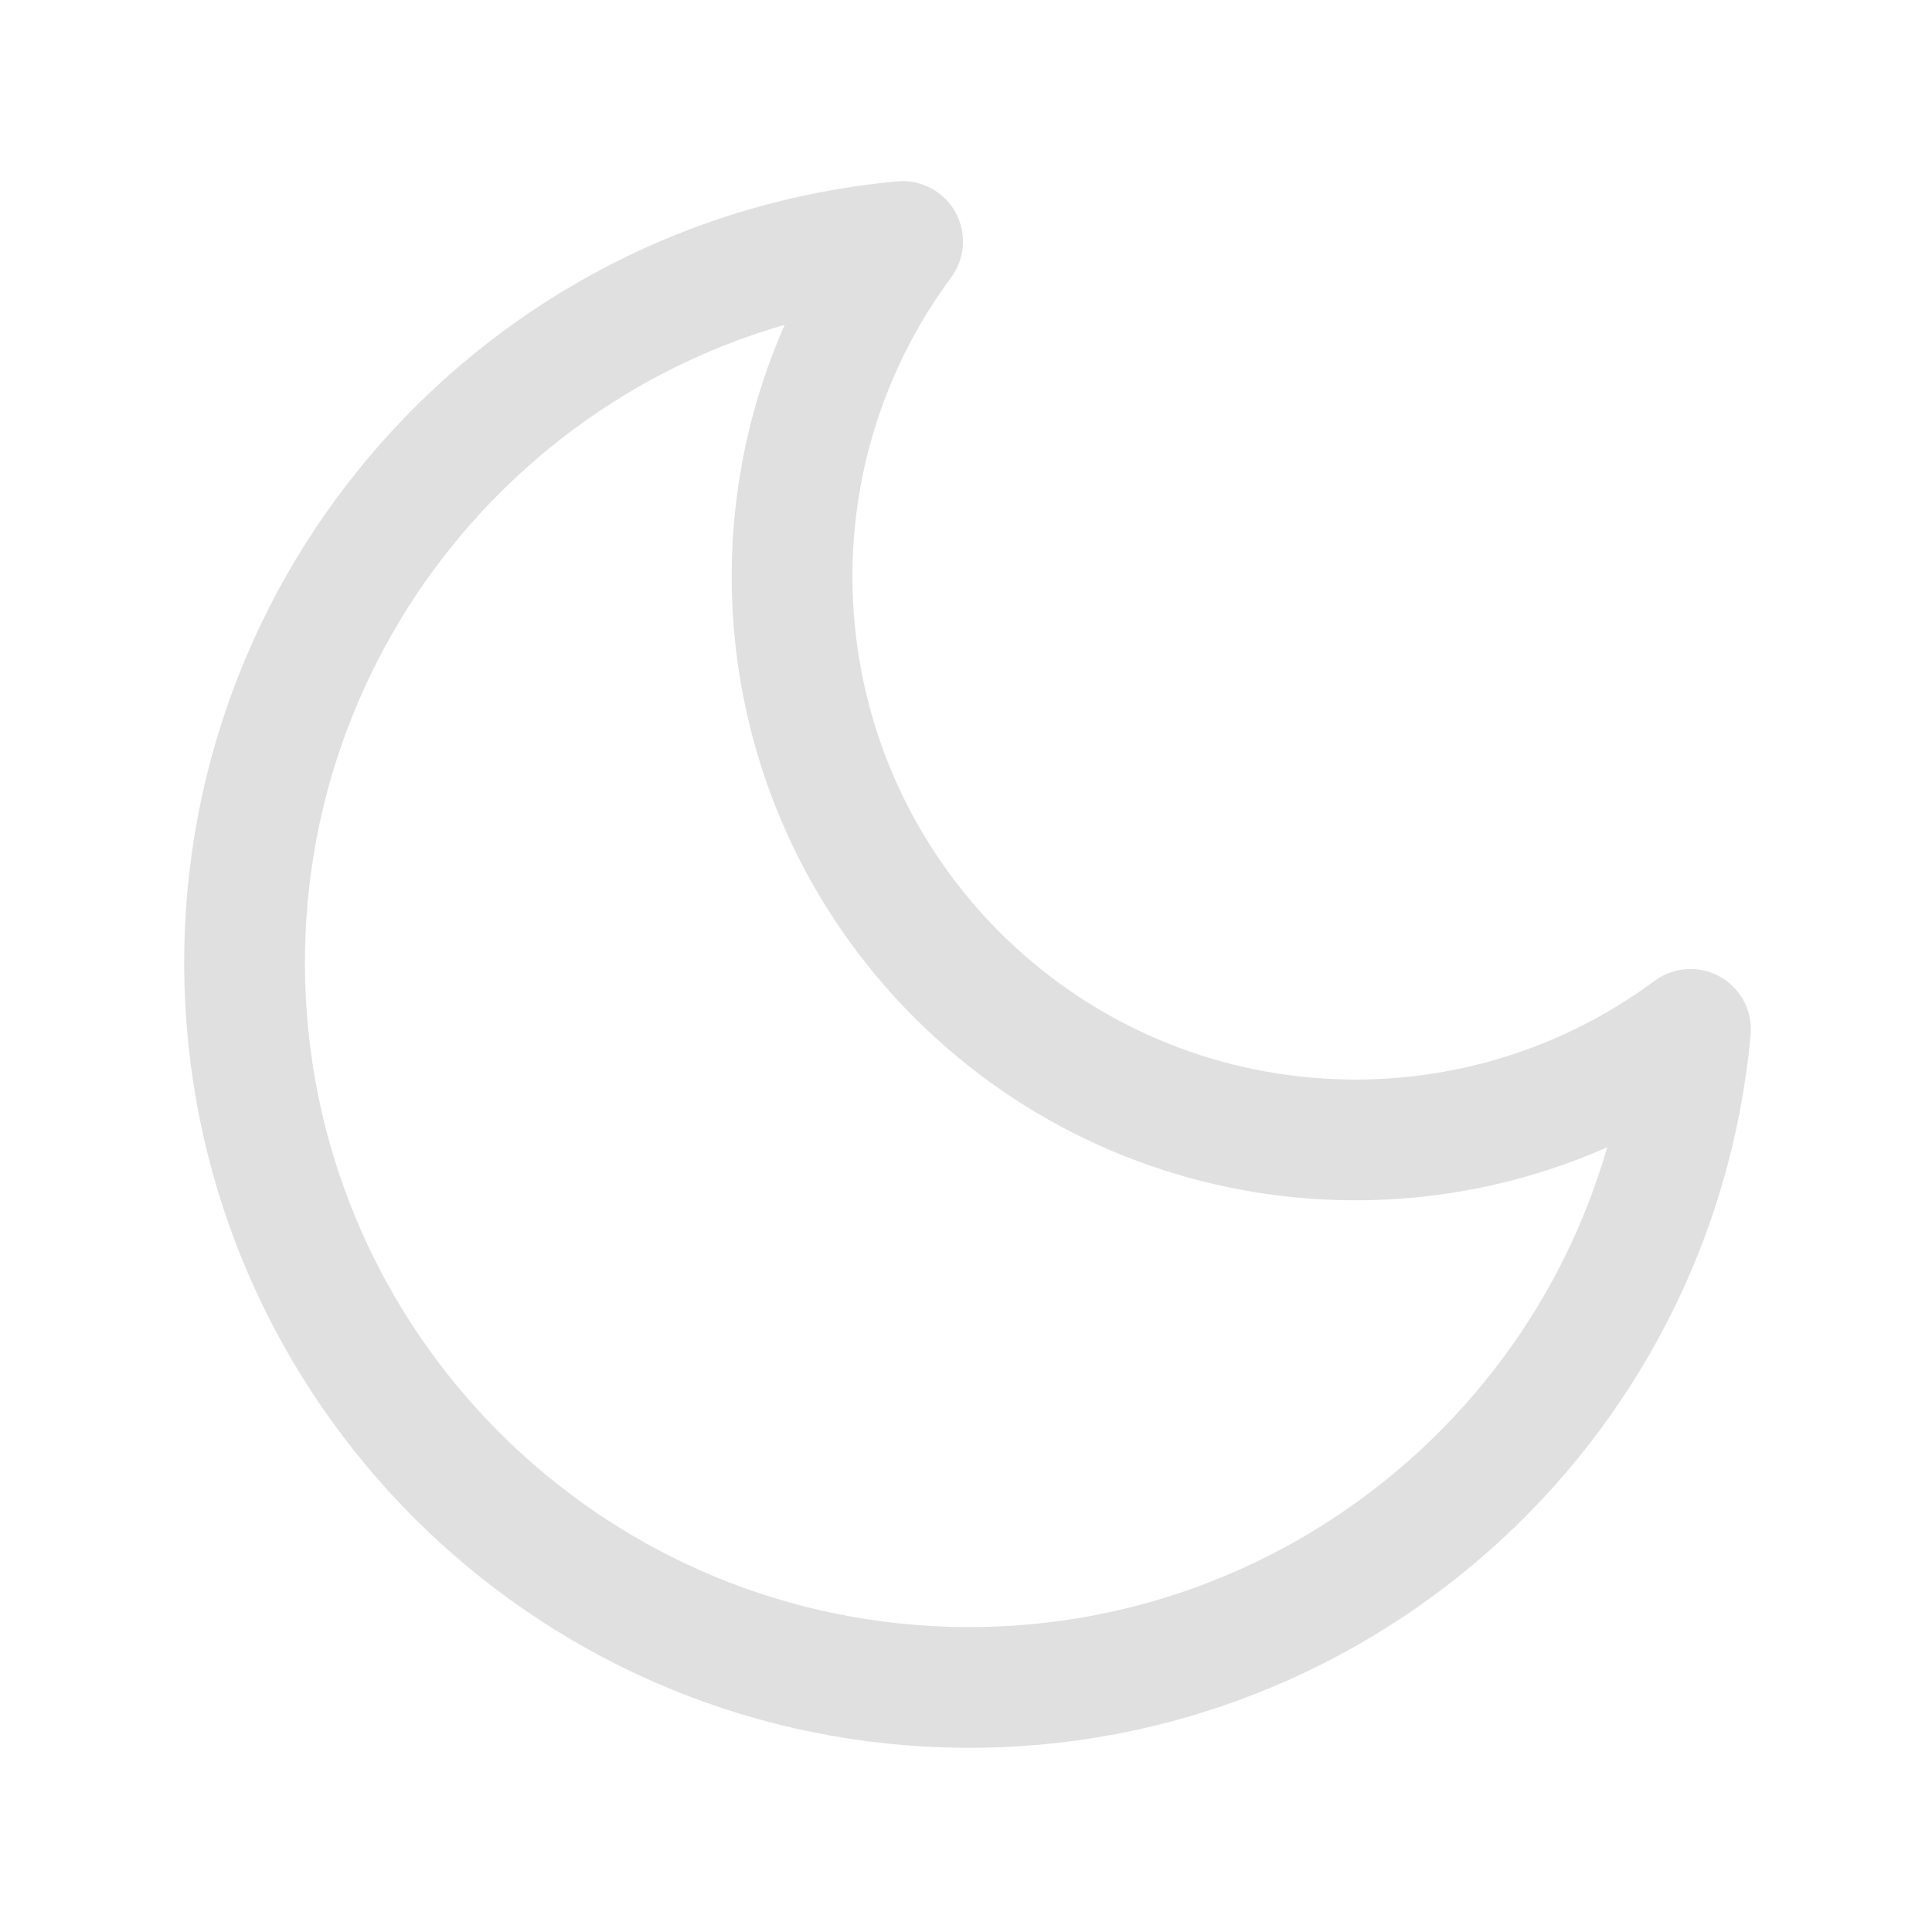
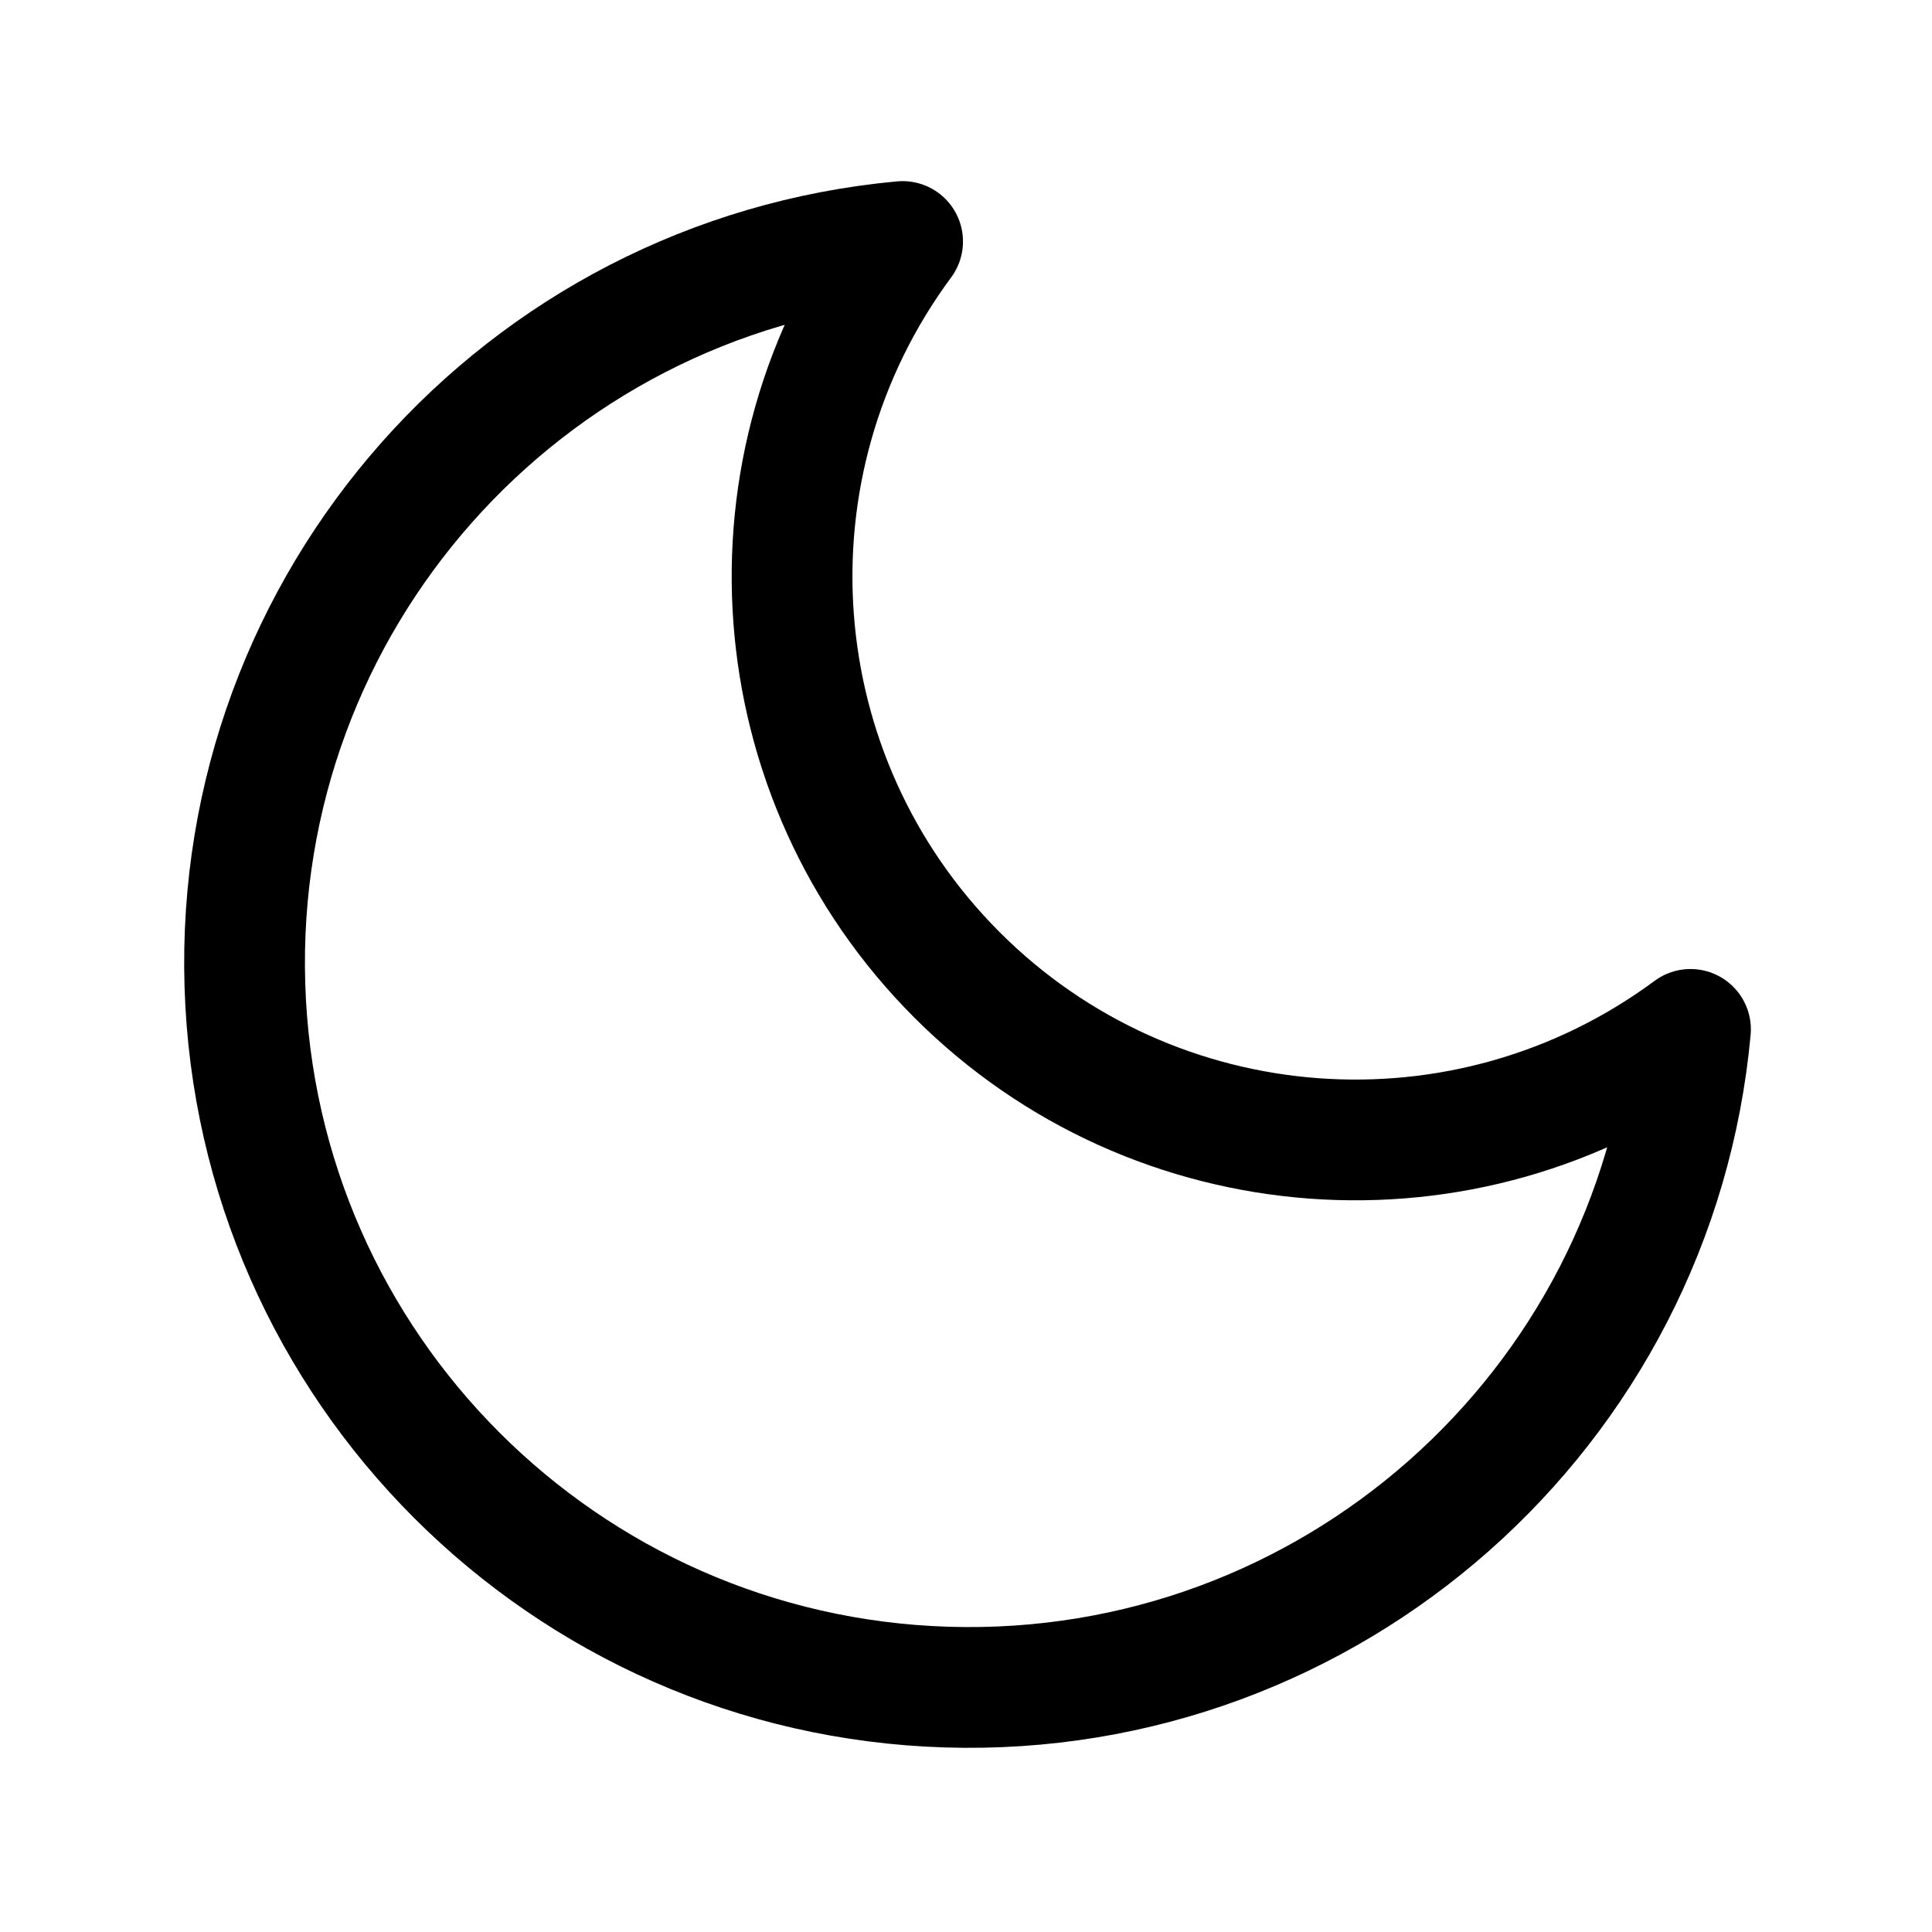
- <svg xmlns="http://www.w3.org/2000/svg" width="32" height="32" viewBox="0 0 32 32" fill="none" stroke="#e0e0e0" stroke-width="2" stroke-linecap="round" stroke-linejoin="round">
+ <svg xmlns="http://www.w3.org/2000/svg" width="32" height="32" viewBox="0 0 32 32" fill="none" stroke="currentColor" stroke-width="2" stroke-linecap="round" stroke-linejoin="round">
  <path d="M28 17.05 A12 12 0 1 1 14.95 4 A9.33 9.33 0 0 0 28 17.05 z" />
</svg>
